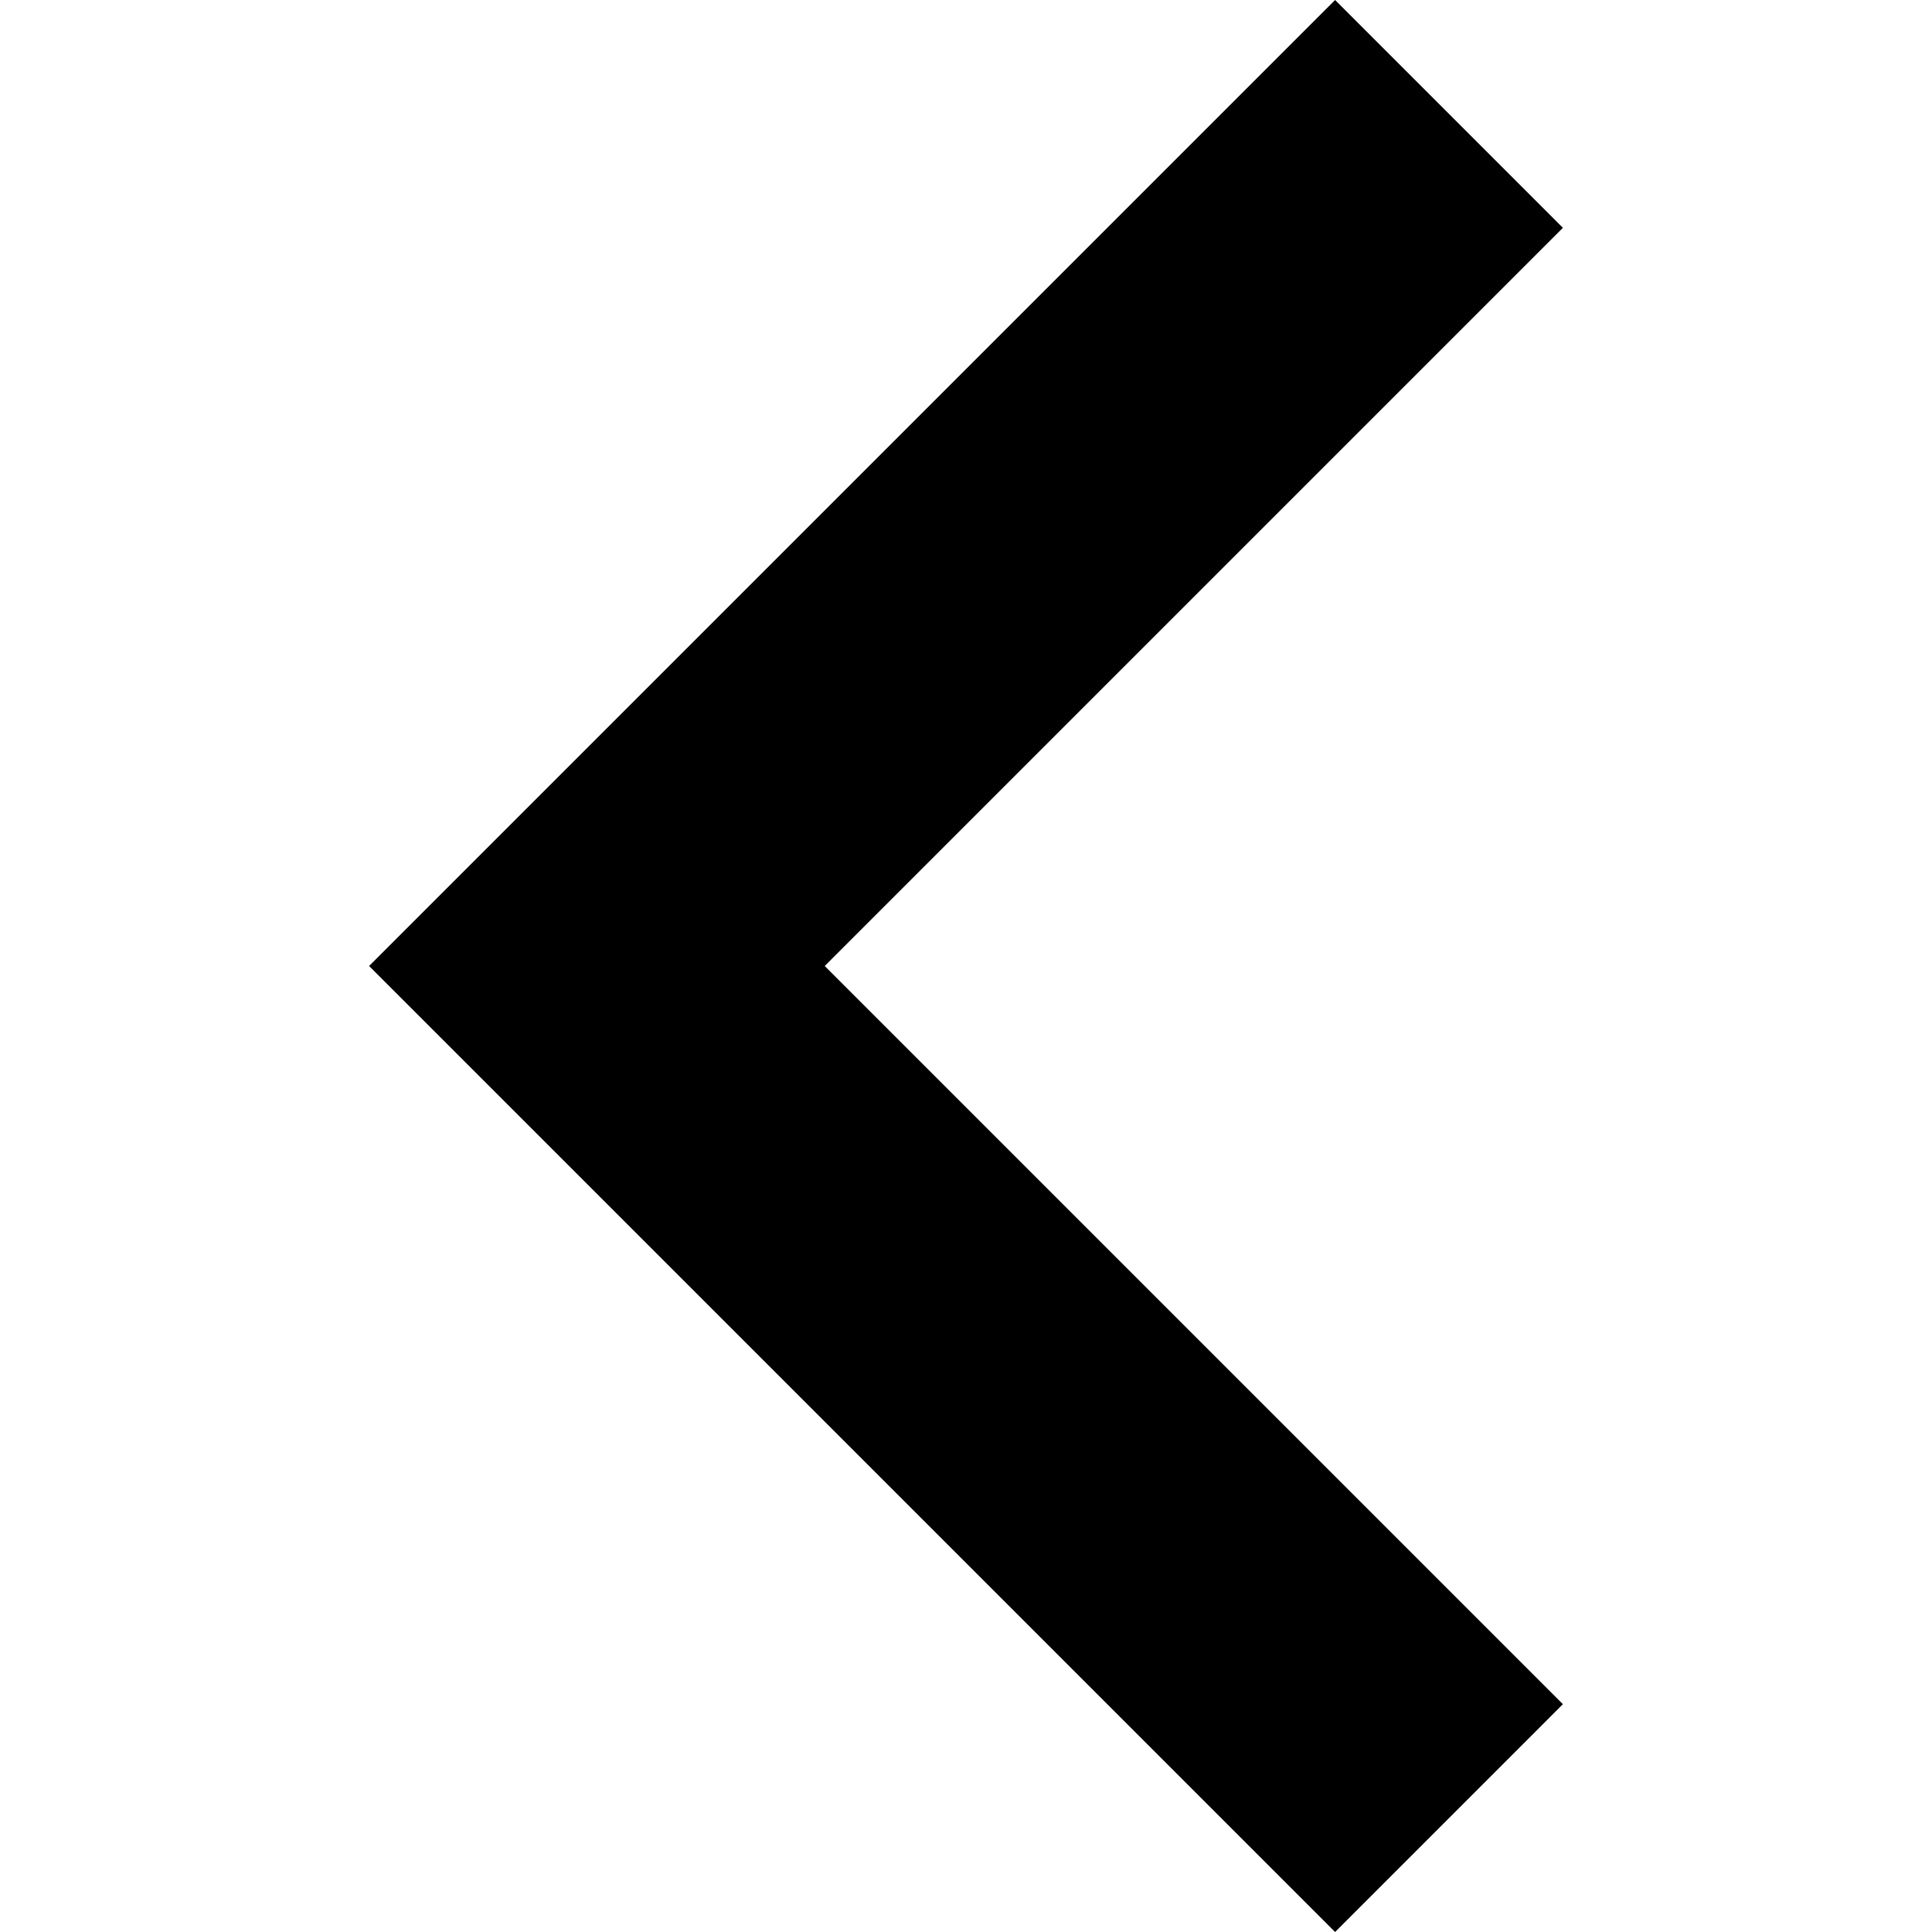
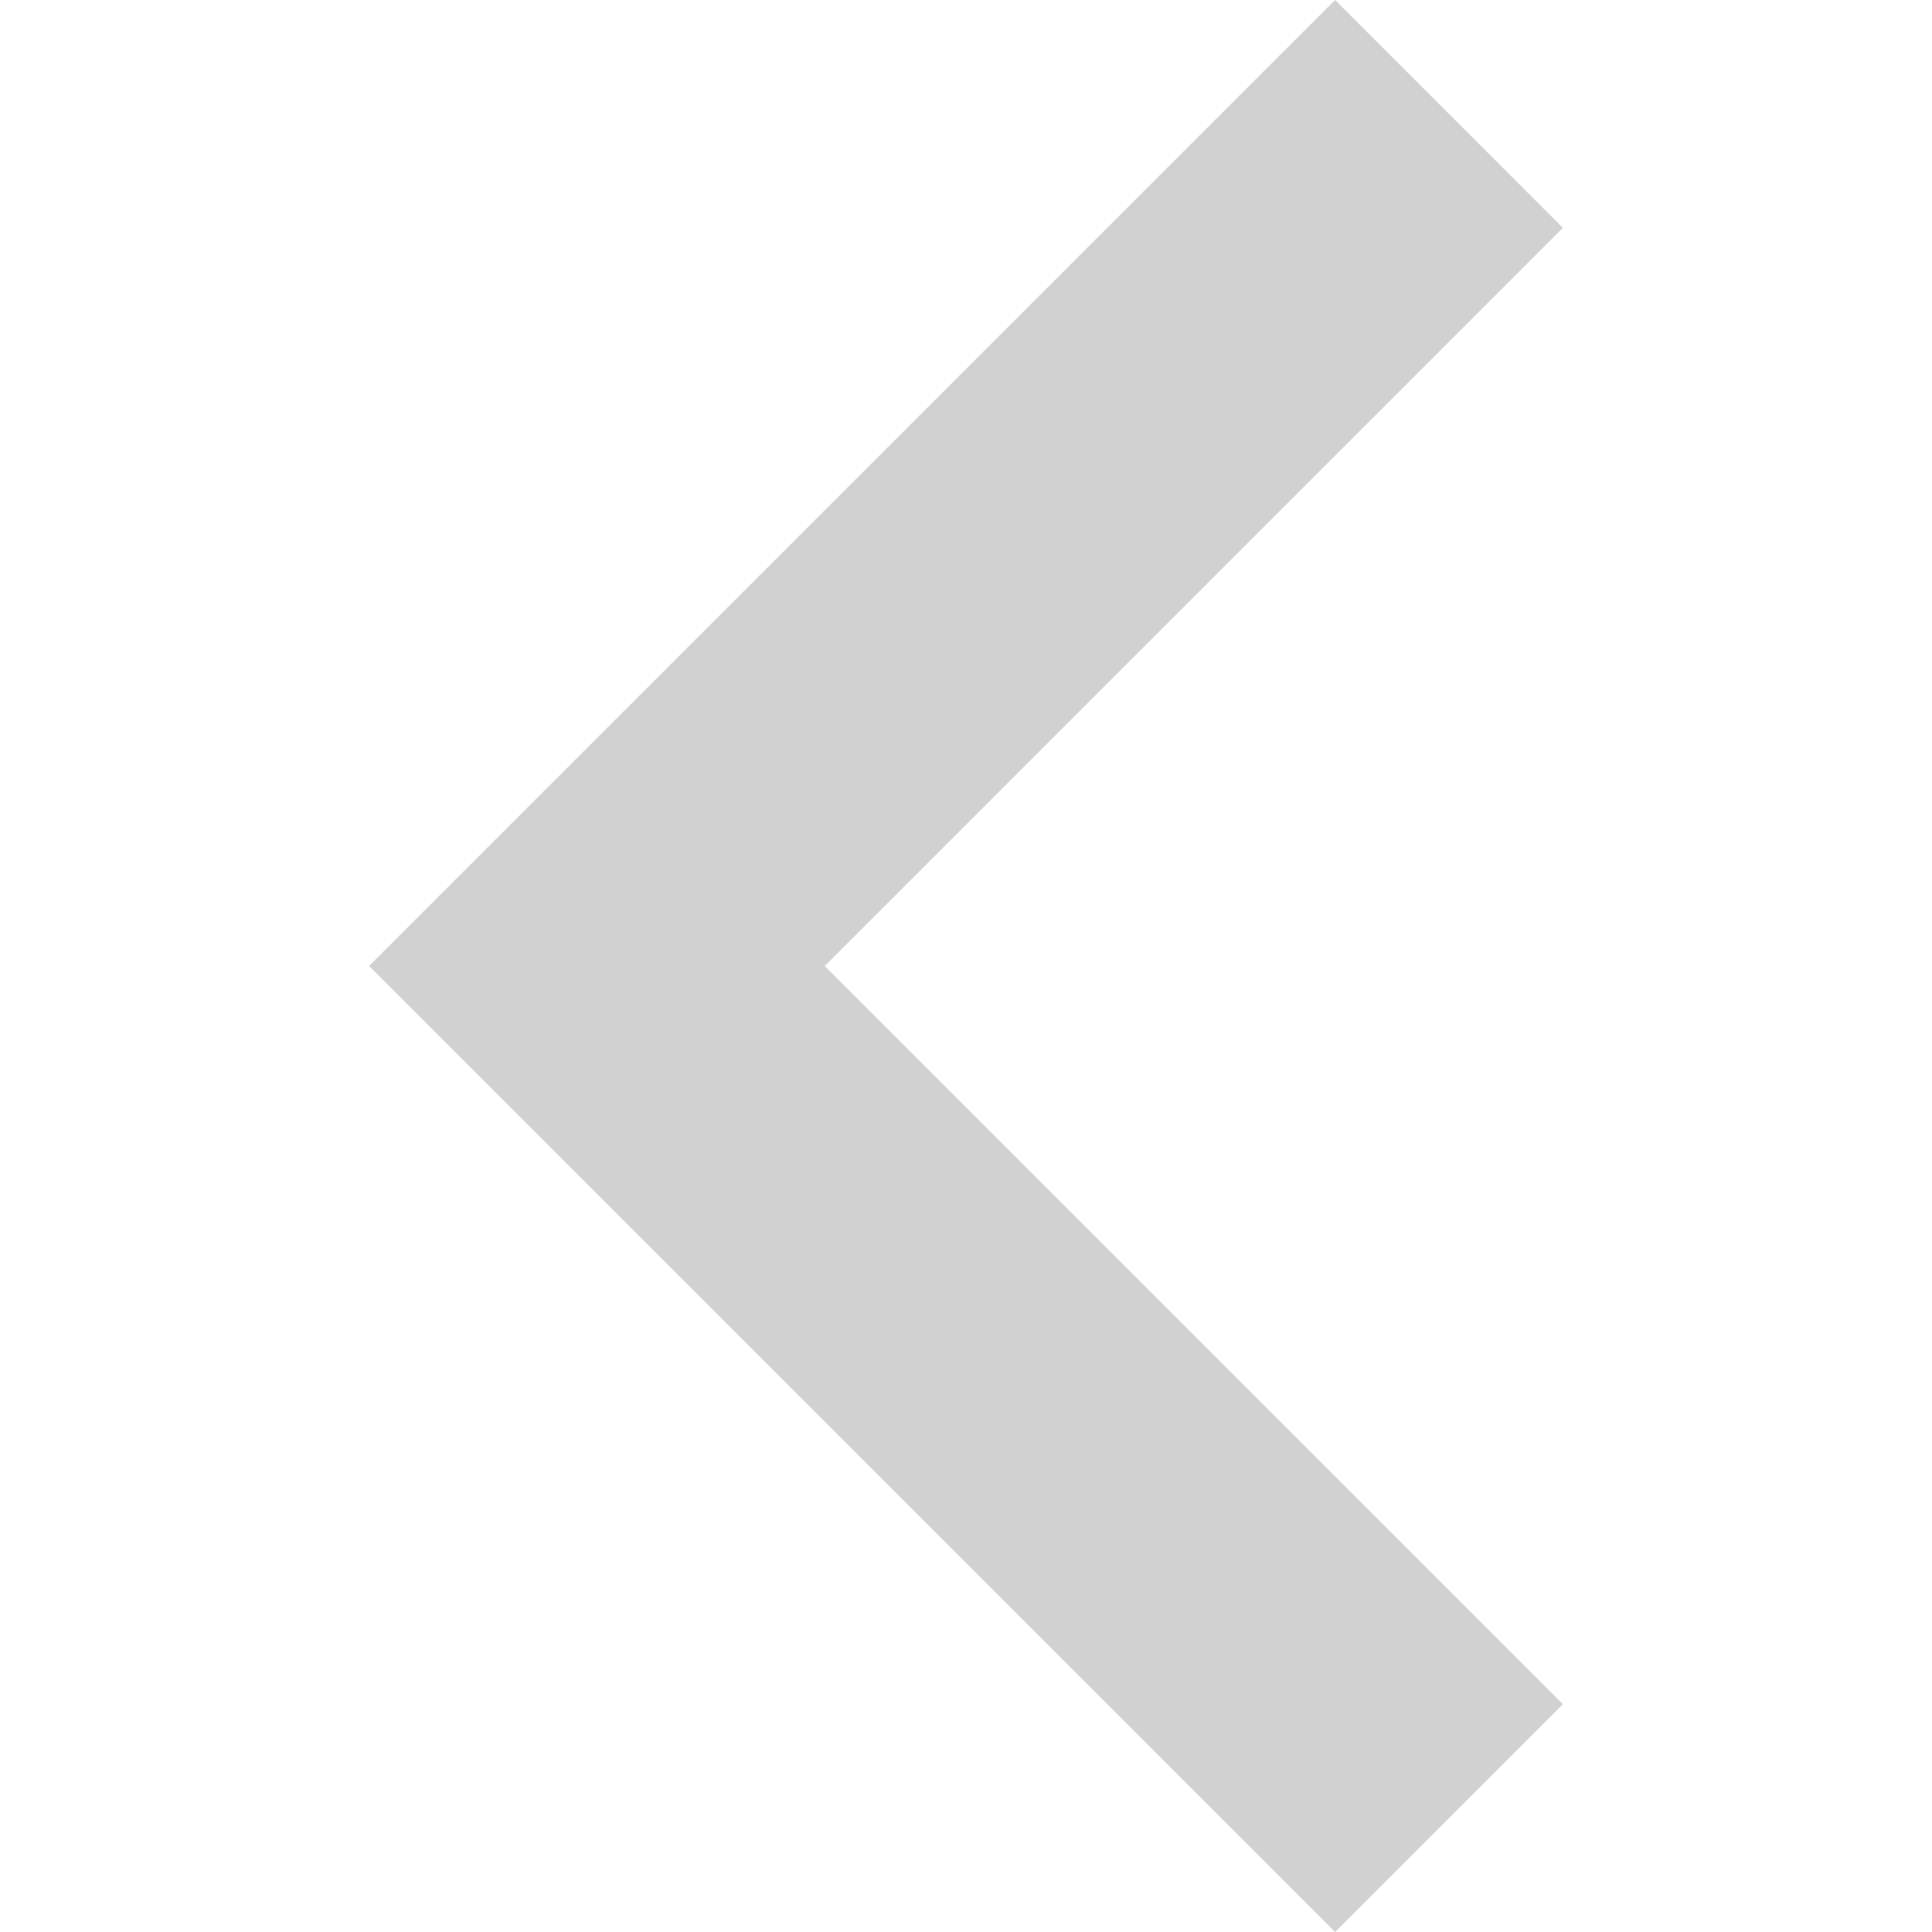
- <svg xmlns="http://www.w3.org/2000/svg" version="1.1" id="Capa_1" x="0px" y="0px" viewBox="0 0 256 256" style="enable-background:new 0 0 256 256;" xml:space="preserve">
-   <g>
+ <svg xmlns="http://www.w3.org/2000/svg" style="isolation:isolate" viewBox="0 0 256 256" width="256pt" height="256pt">
+   <defs>
+     <clipPath id="_clipPath_n0GNAo0kTn4GbHxLQNKUnY5n90wI6Uid">
+       <rect width="256" height="256" />
+     </clipPath>
+   </defs>
+   <g clip-path="url(#_clipPath_n0GNAo0kTn4GbHxLQNKUnY5n90wI6Uid)">
    <g>
-       <polygon points="207.093,30.187 176.907,0 48.907,128 176.907,256 207.093,225.813 109.28,128   " />
+       <g>
+         <path d=" M 207.093 30.187 L 176.907 0 L 48.907 128 L 176.907 256 L 207.093 225.813 L 109.28 128 L 207.093 30.187 Z " fill="rgb(209,209,209)" />
+       </g>
    </g>
  </g>
-   <g>
- </g>
-   <g>
- </g>
-   <g>
- </g>
-   <g>
- </g>
-   <g>
- </g>
-   <g>
- </g>
-   <g>
- </g>
-   <g>
- </g>
-   <g>
- </g>
-   <g>
- </g>
-   <g>
- </g>
-   <g>
- </g>
-   <g>
- </g>
-   <g>
- </g>
-   <g>
- </g>
</svg>
